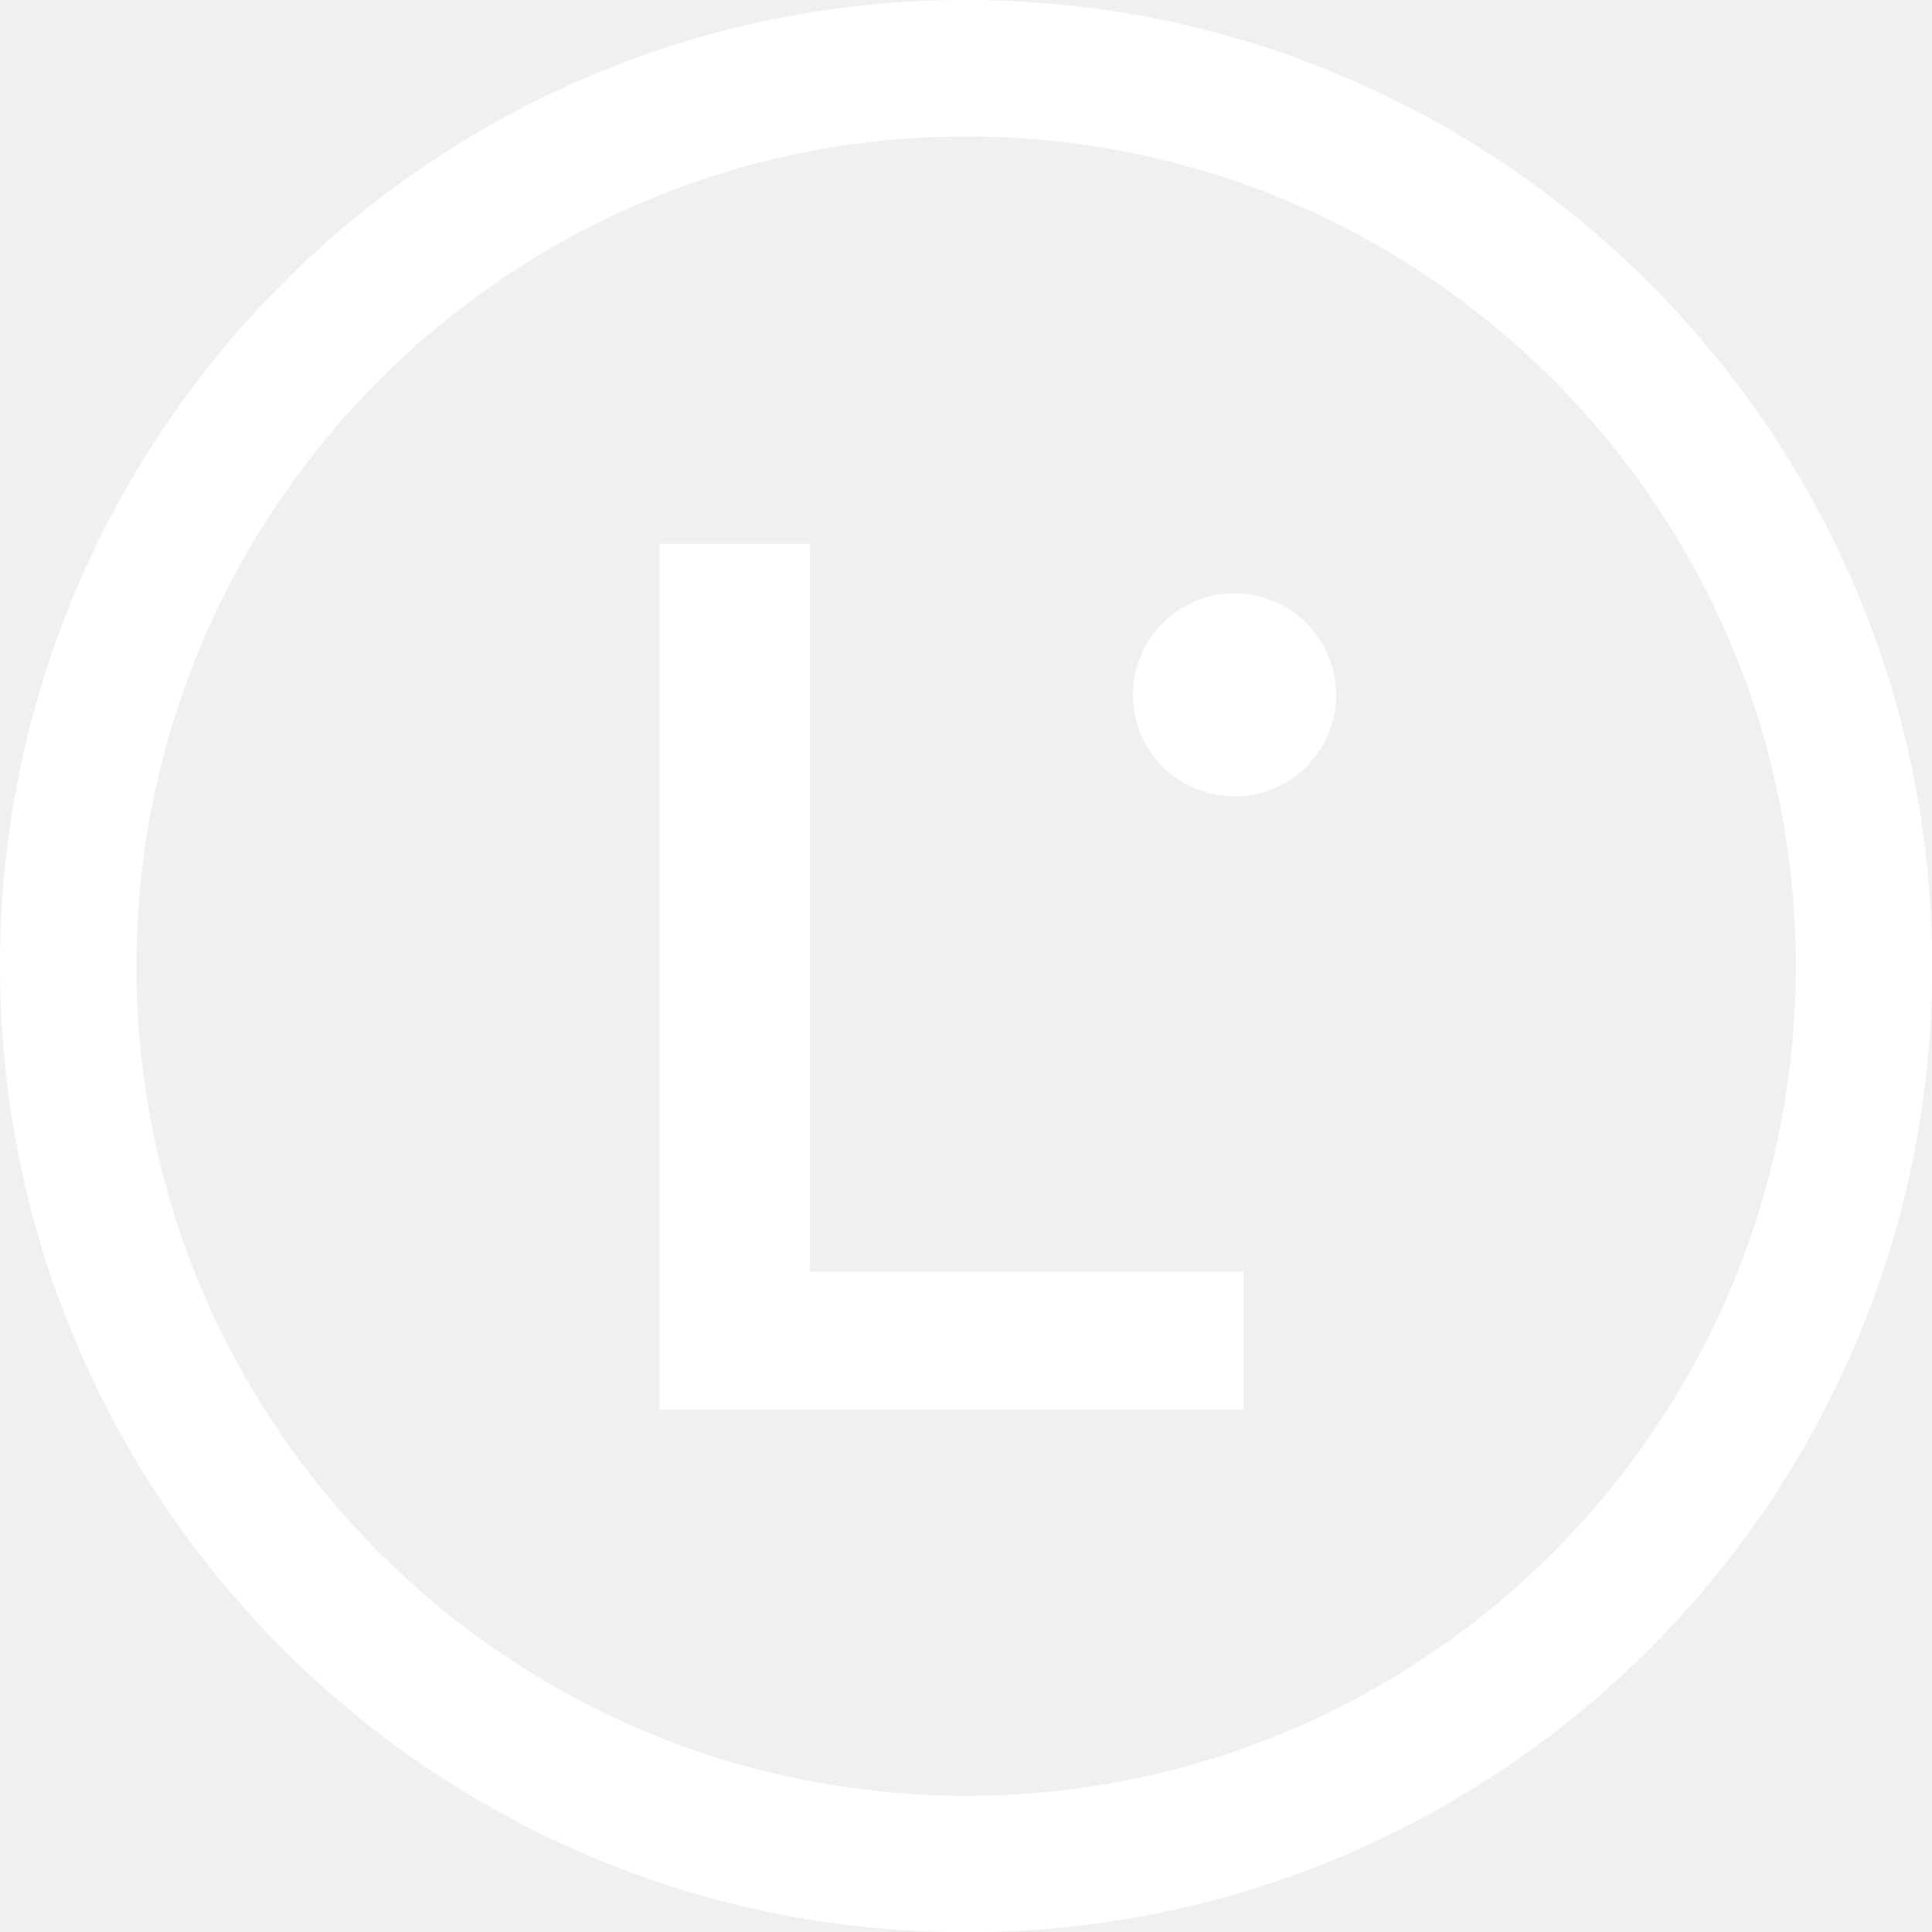
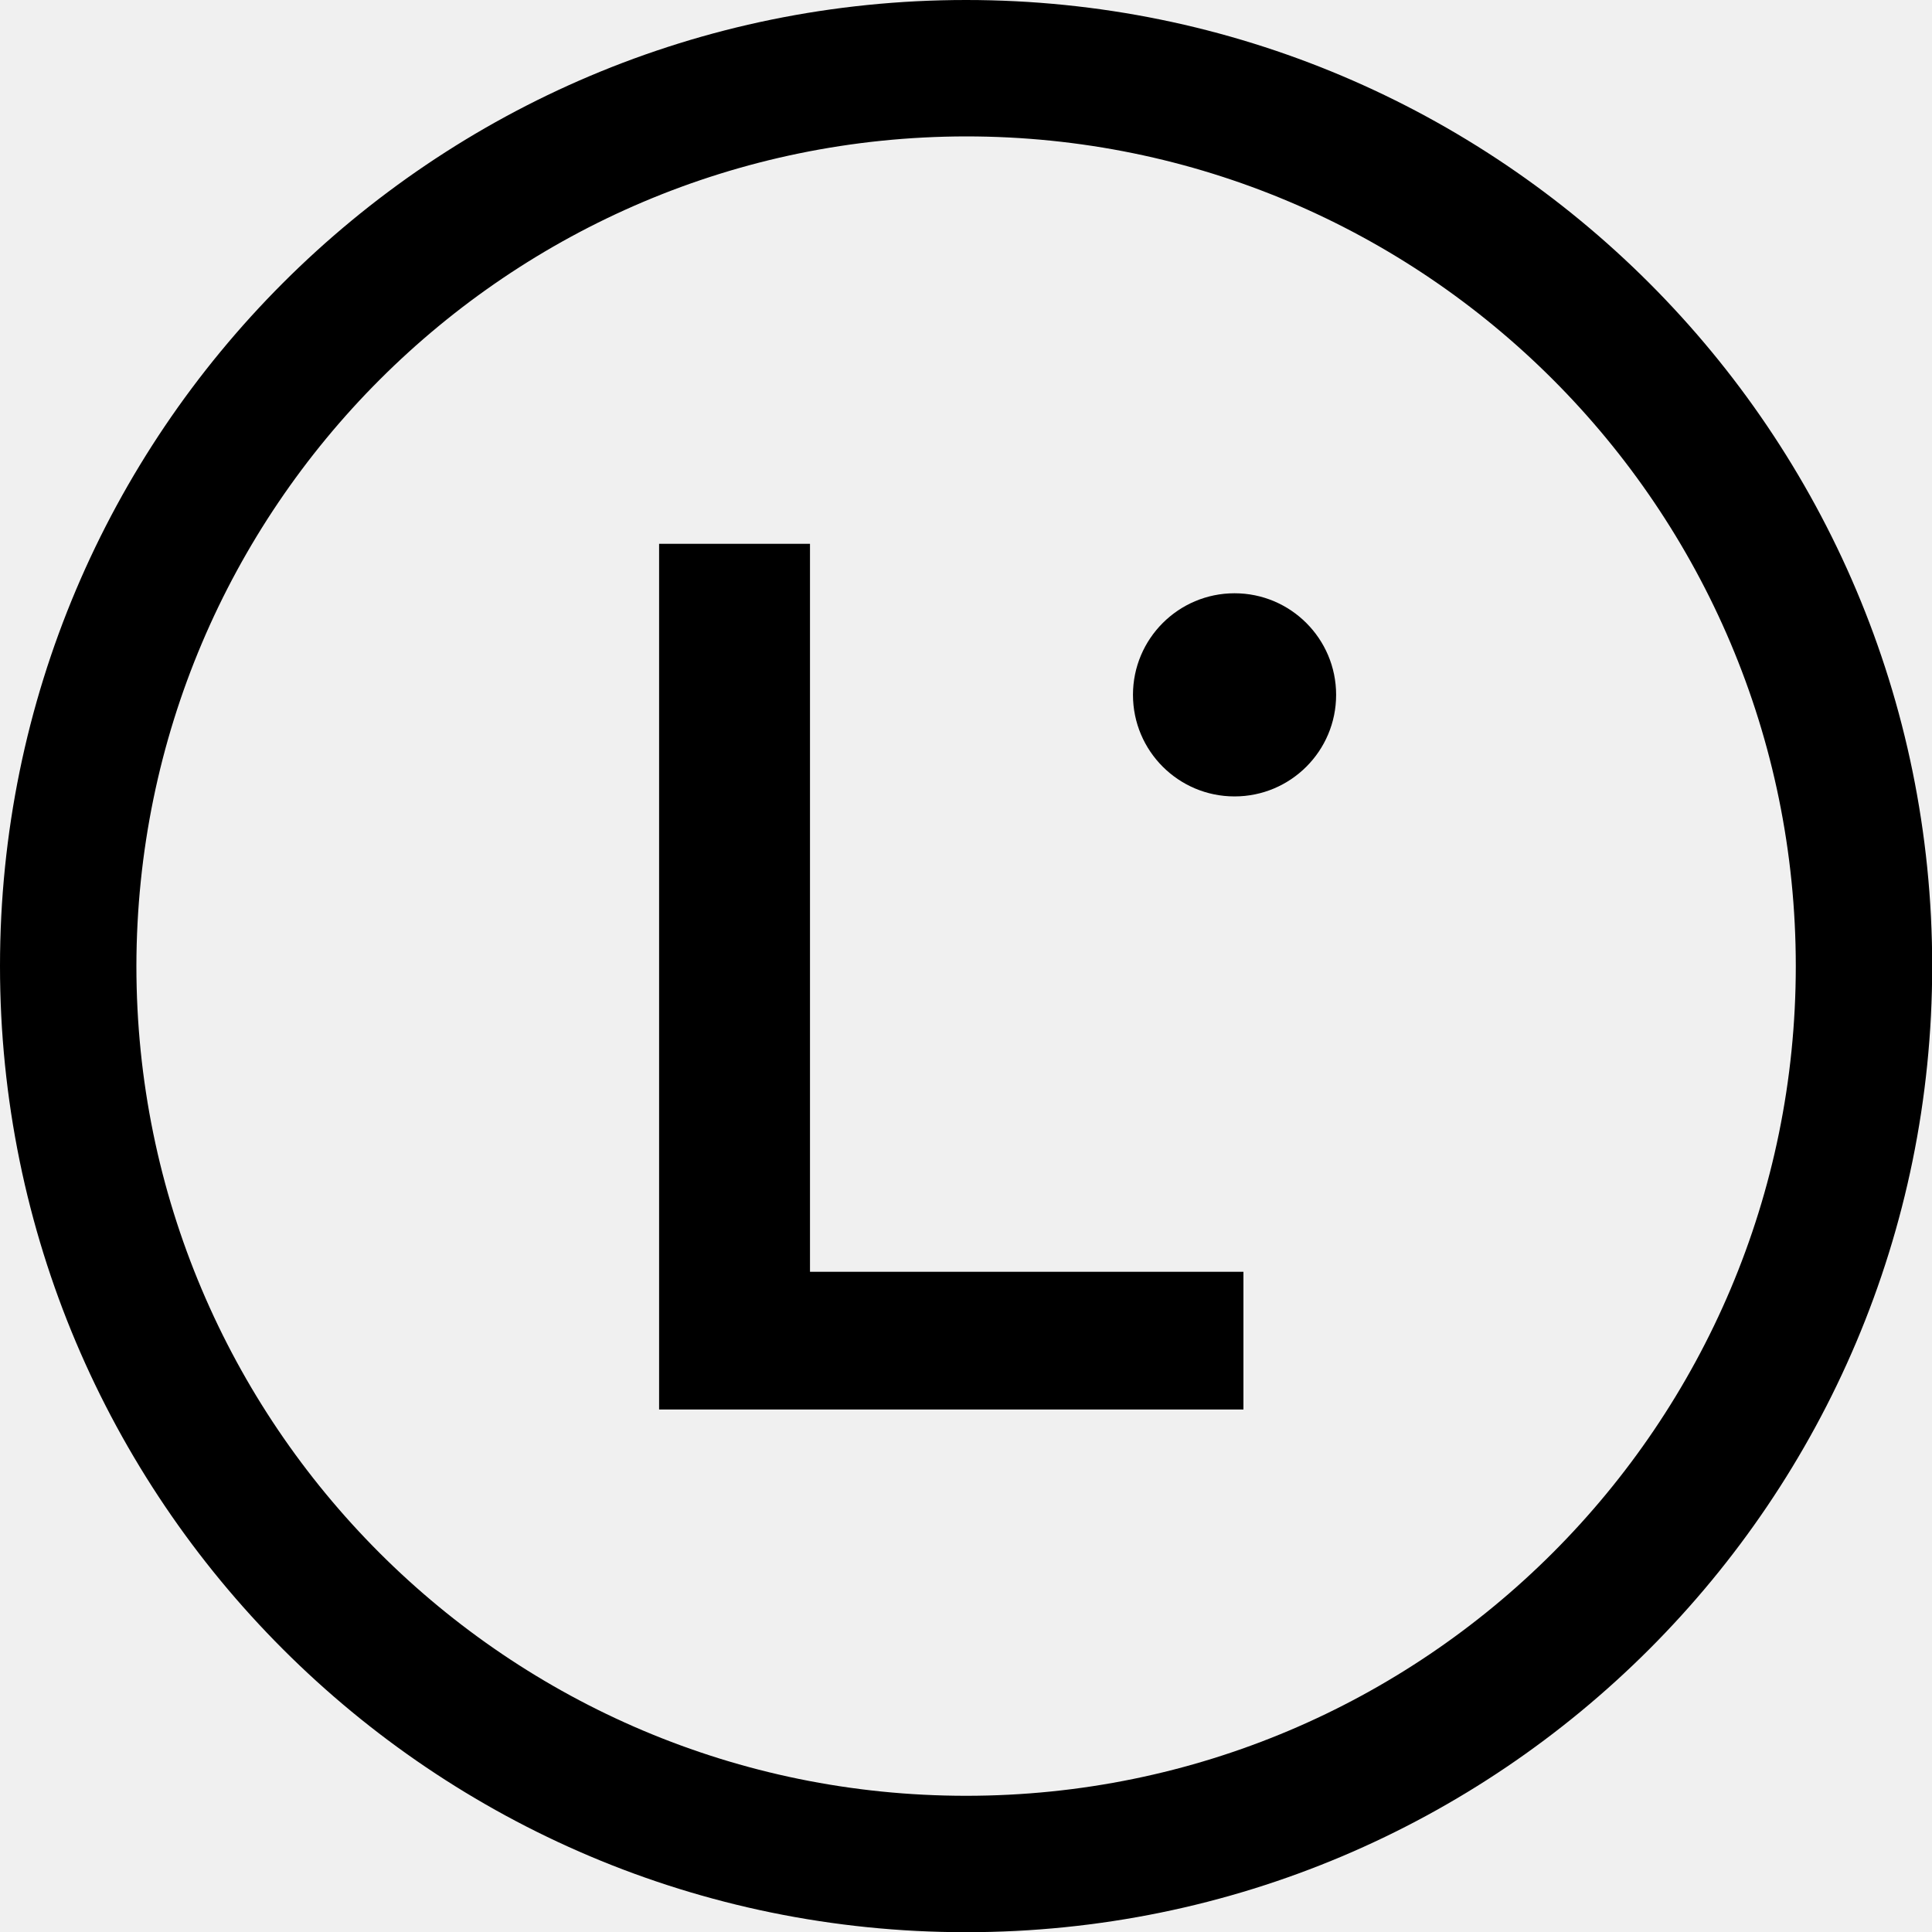
<svg xmlns="http://www.w3.org/2000/svg" width="40" height="40" viewBox="0 0 40 40" fill="none">
  <g>
-     <path d="M20.002 2.824C29.489 2.824 37.18 10.515 37.18 20.002C37.18 29.489 29.489 37.18 20.002 37.18C10.515 37.18 2.824 29.489 2.824 20.002C2.835 10.519 10.519 2.835 20.002 2.824ZM20.002 0C8.955 0 0 8.955 0 20.002C0 31.049 8.955 40.004 20.002 40.004C31.049 40.004 40.004 31.049 40.004 20.002C40.004 8.955 31.045 0 20.002 0Z" fill="white" />
-     <path d="M25.56 16.489C26.721 16.489 27.663 15.548 27.663 14.386C27.663 13.225 26.721 12.283 25.56 12.283C24.399 12.283 23.457 13.225 23.457 14.386C23.457 15.548 24.399 16.489 25.56 16.489Z" fill="white" />
-     <path d="M13.646 29.186V11.259H16.77V26.331H25.744V29.182H13.646V29.186Z" fill="white" />
+     <path d="M20.002 2.824C29.489 2.824 37.18 10.515 37.18 20.002C37.18 29.489 29.489 37.18 20.002 37.18C10.515 37.18 2.824 29.489 2.824 20.002C2.835 10.519 10.519 2.835 20.002 2.824ZM20.002 0C8.955 0 0 8.955 0 20.002C0 31.049 8.955 40.004 20.002 40.004C31.049 40.004 40.004 31.049 40.004 20.002C40.004 8.955 31.045 0 20.002 0Z" fill="currentColor" />
+     <path d="M25.56 16.489C26.721 16.489 27.663 15.548 27.663 14.386C27.663 13.225 26.721 12.283 25.56 12.283C24.399 12.283 23.457 13.225 23.457 14.386C23.457 15.548 24.399 16.489 25.56 16.489Z" fill="currentColor" />
+     <path d="M13.646 29.186V11.259H16.77V26.331H25.744V29.182H13.646V29.186Z" fill="currentColor" />
  </g>
</svg>
